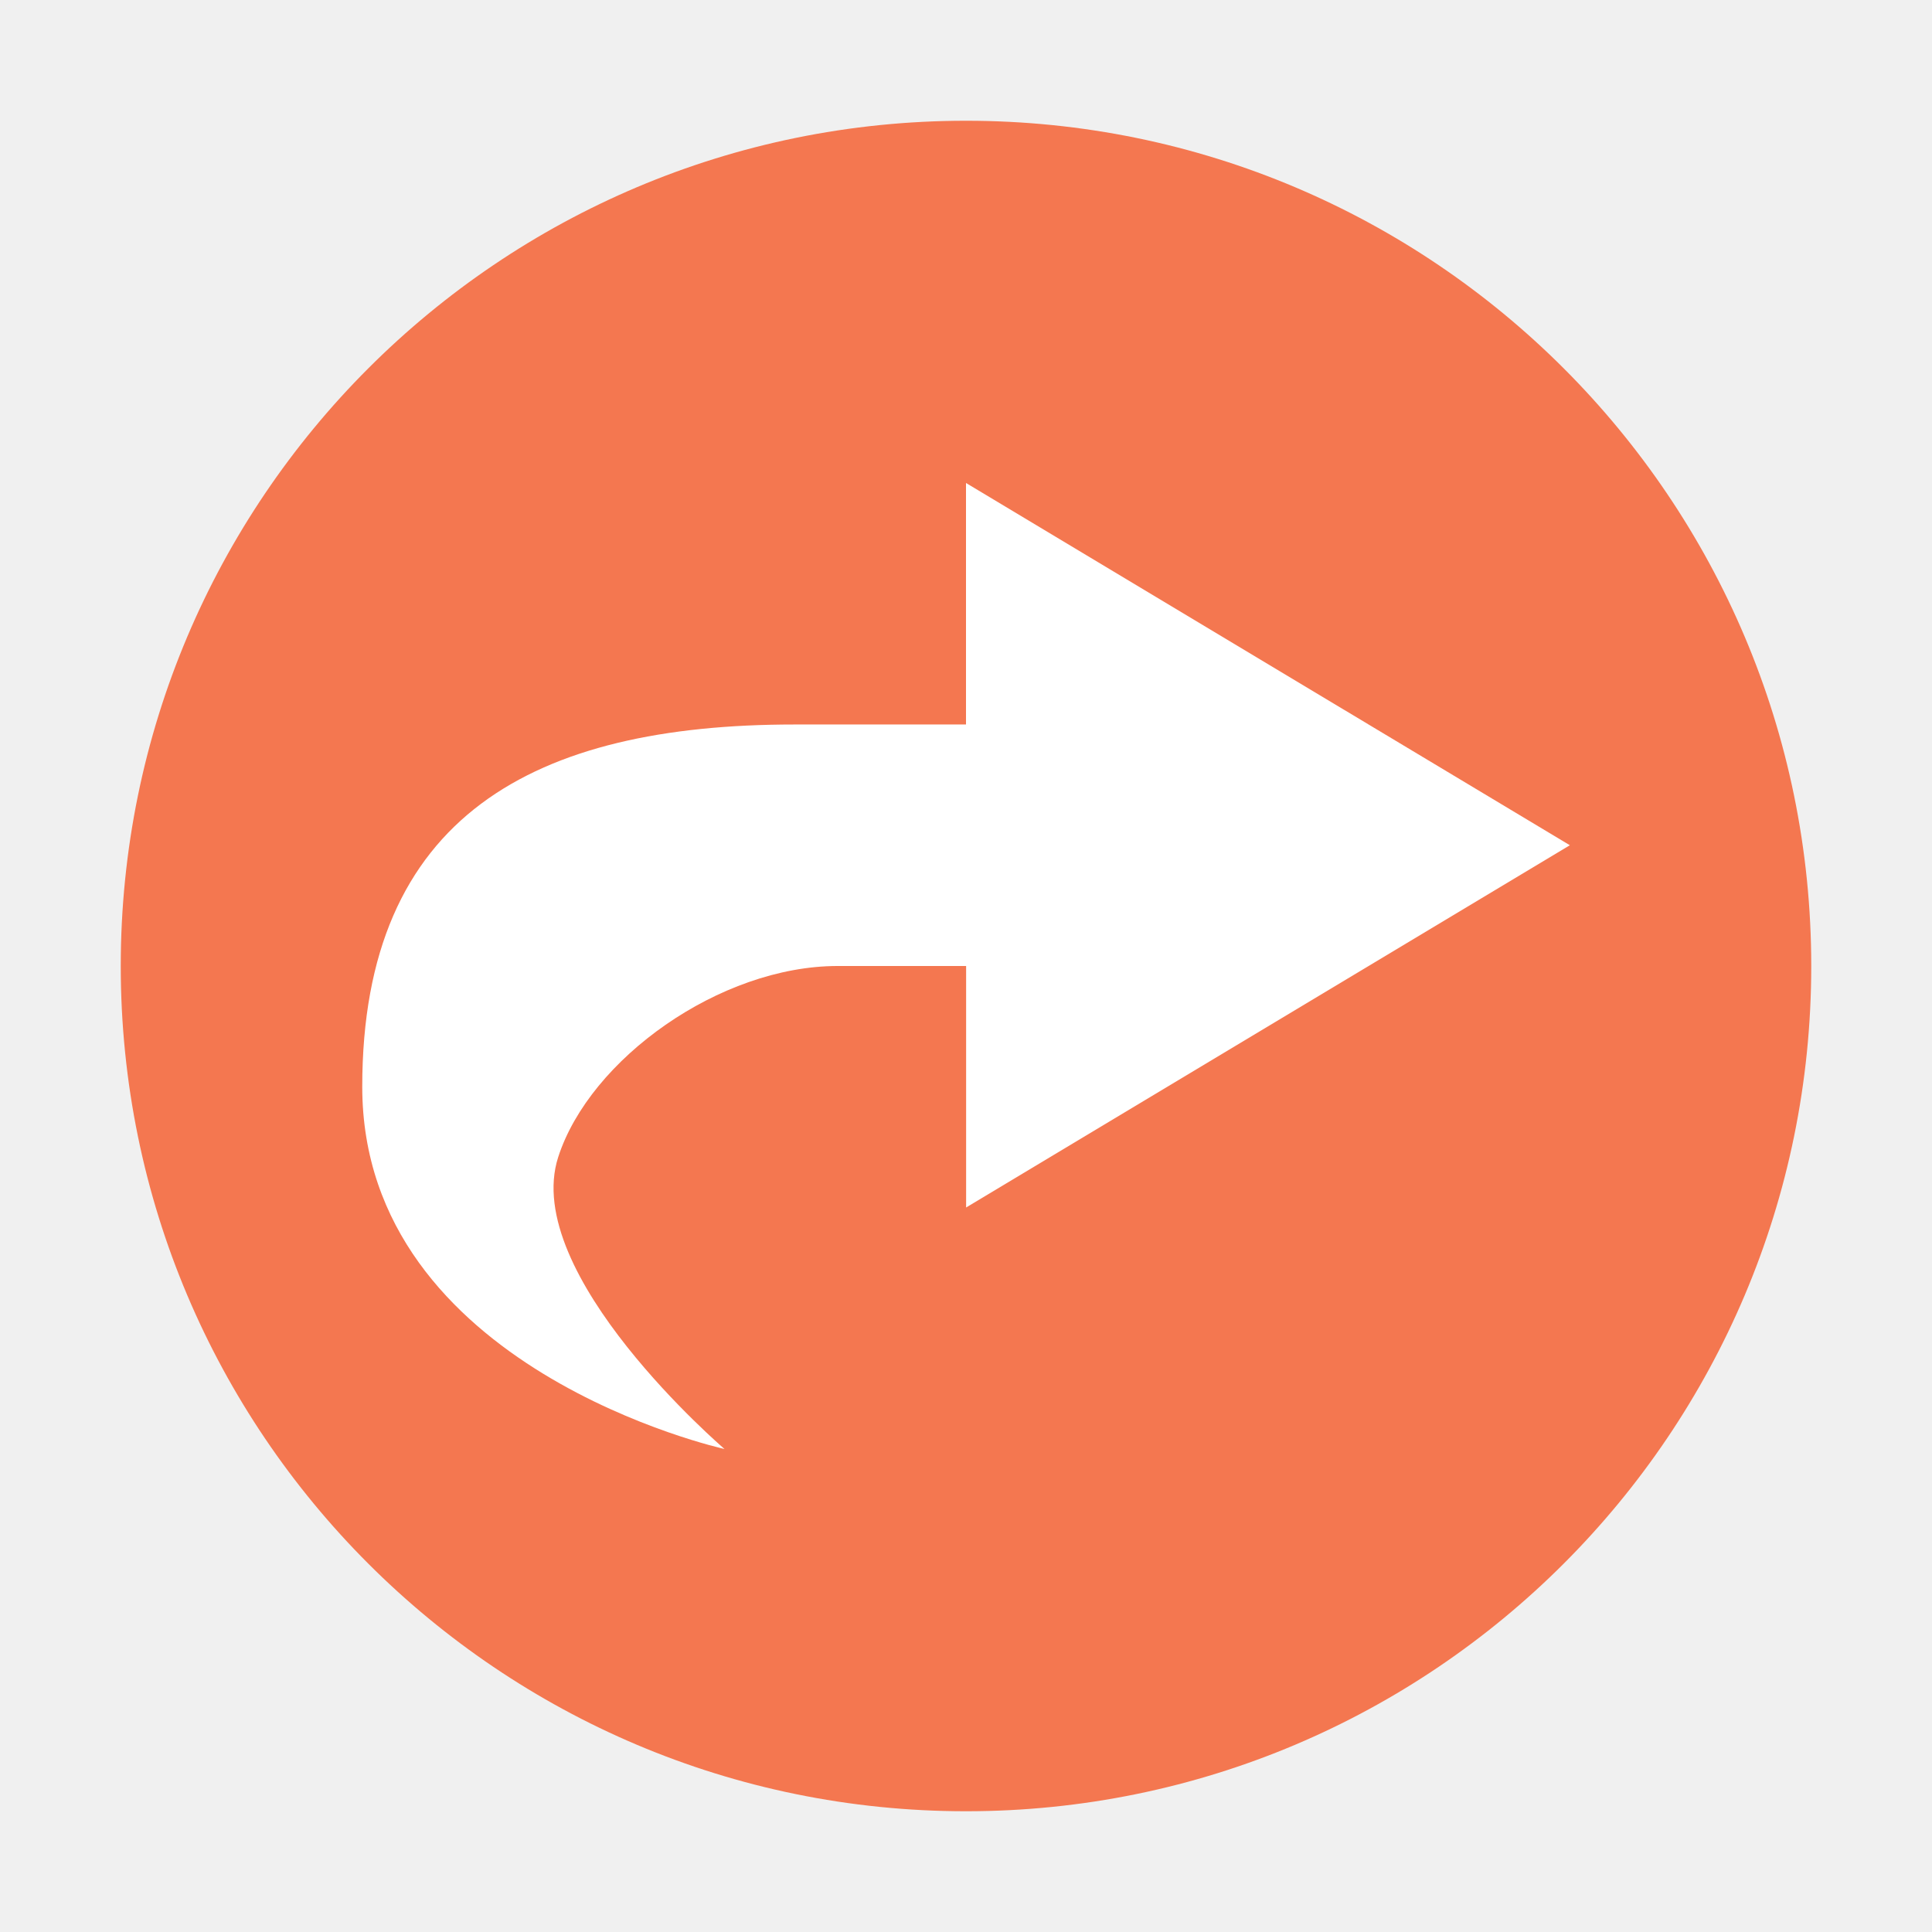
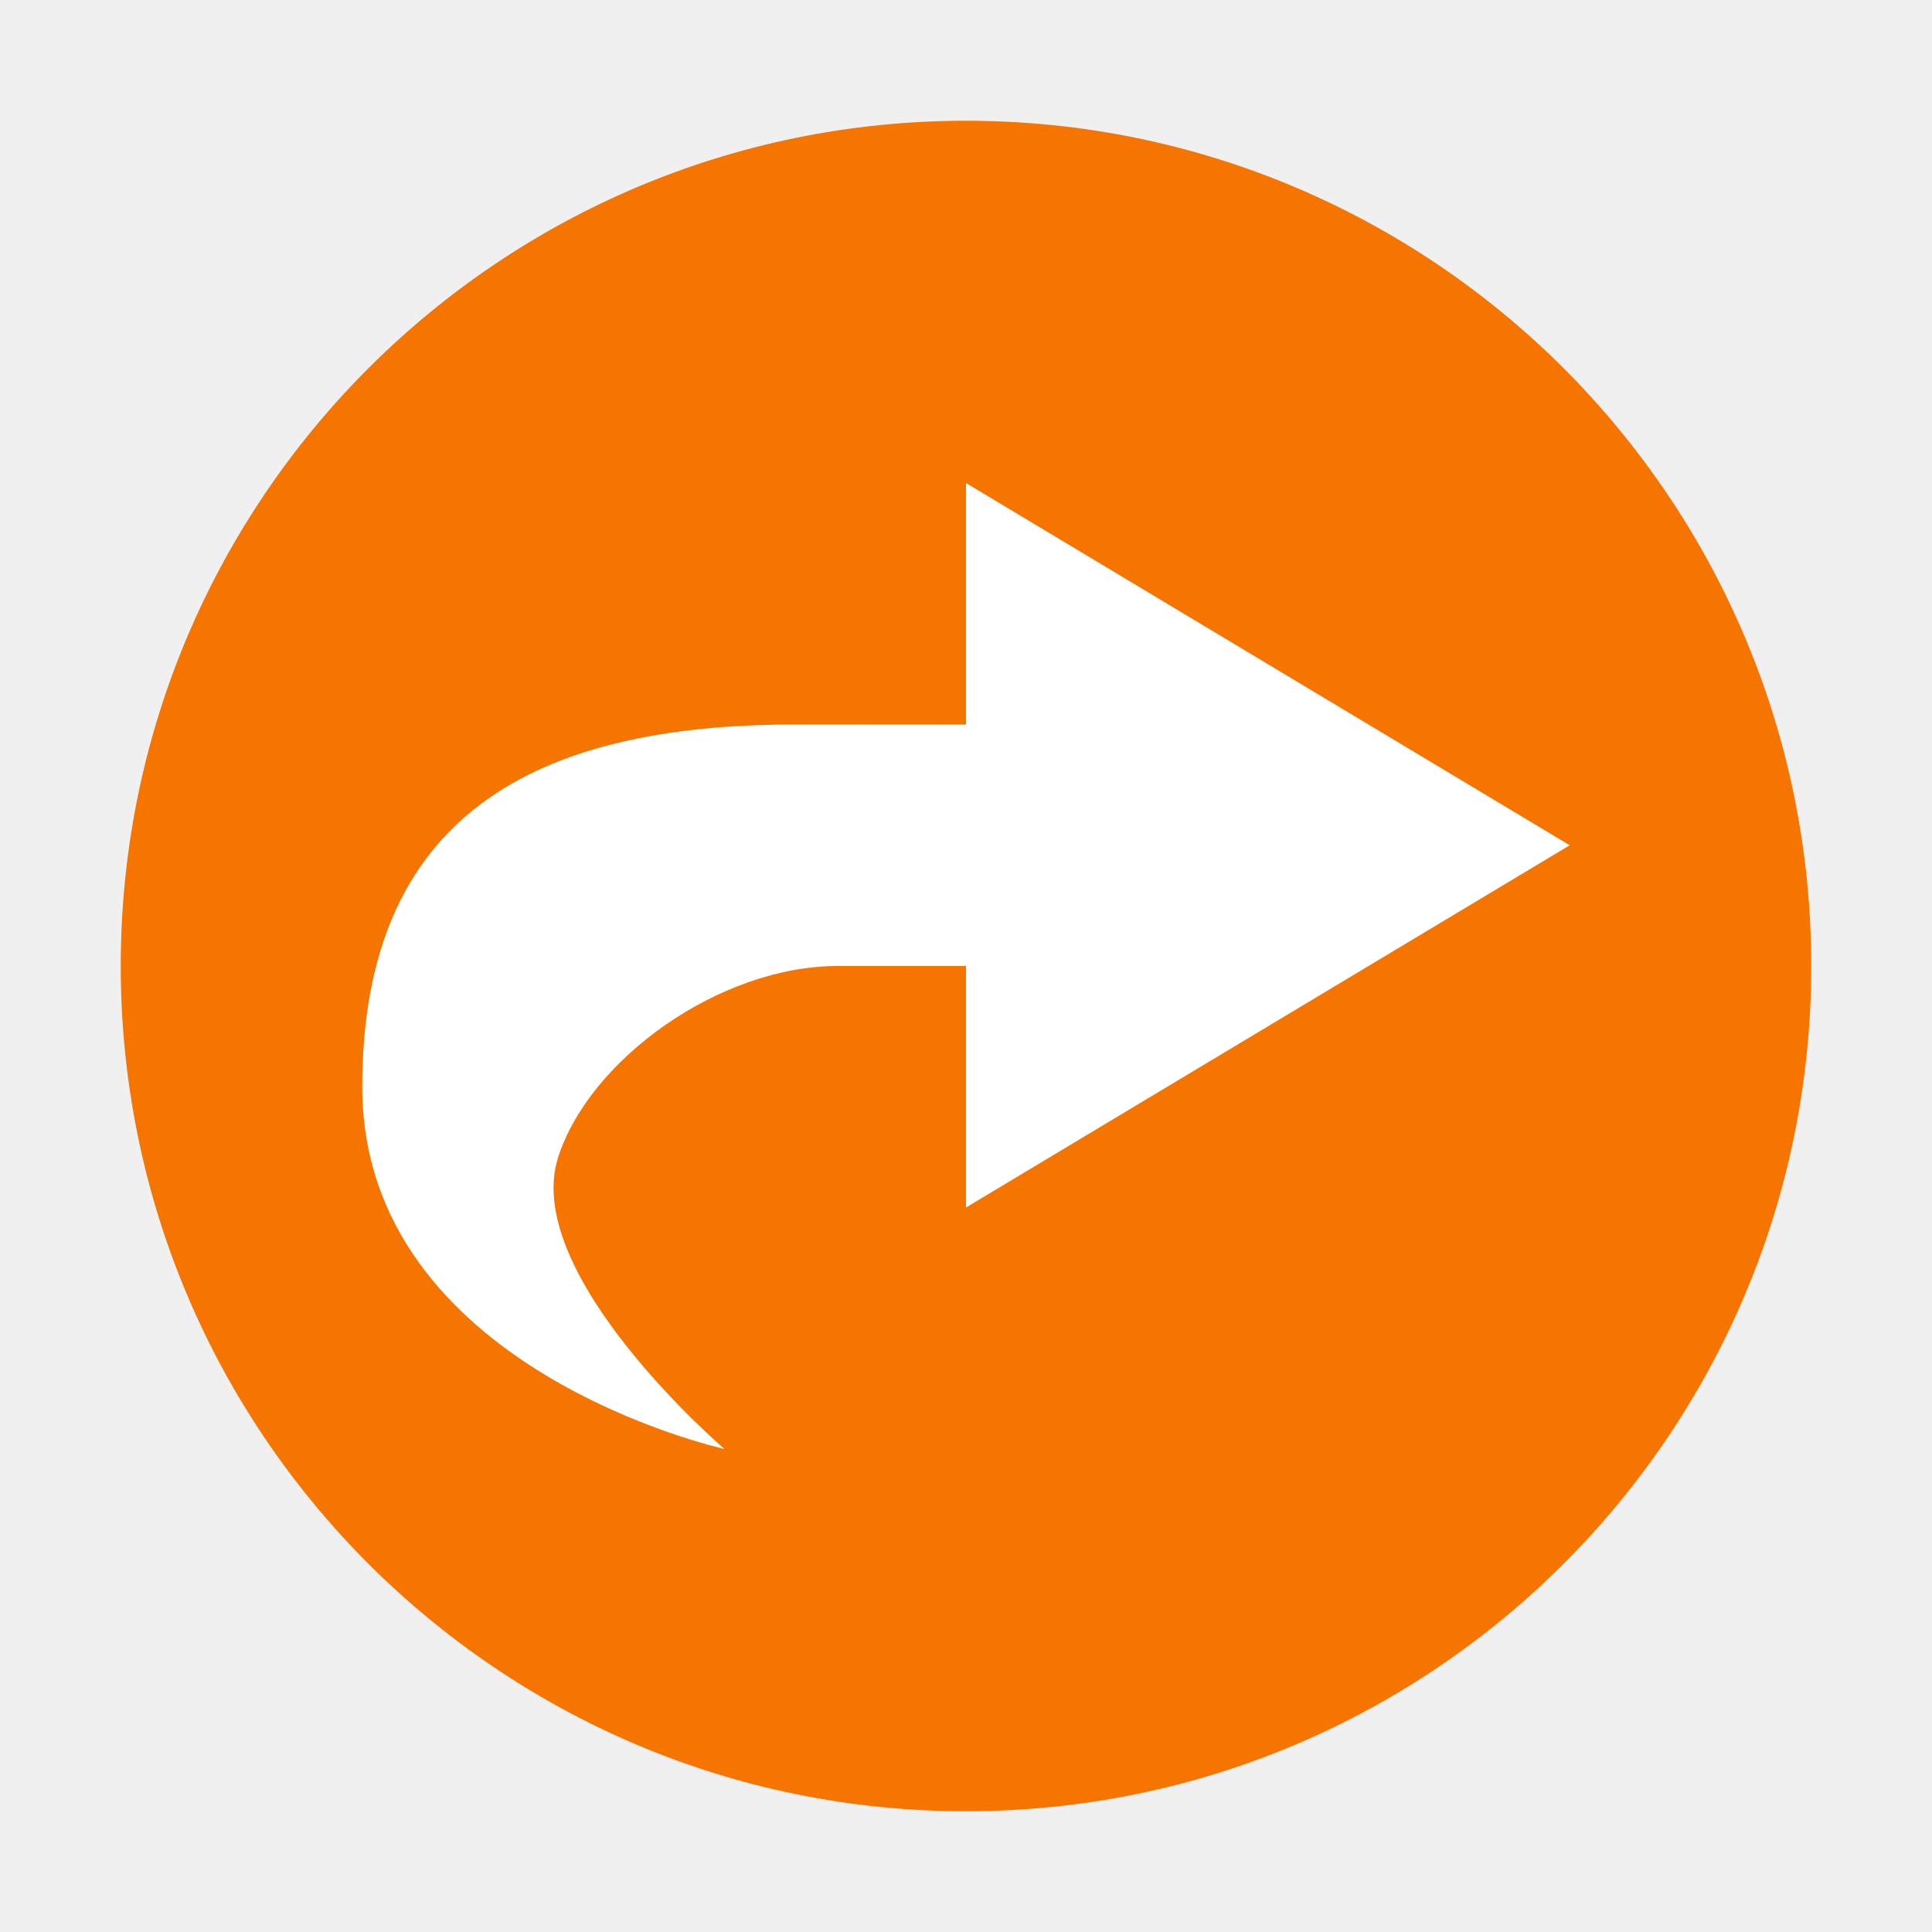
- <svg xmlns="http://www.w3.org/2000/svg" xmlns:ns1="http://www.openswatchbook.org/uri/2009/osb" width="16" height="16" viewBox="0 0 16 16" id="svg2" version="1.1">
-   <defs id="defs4">
-     <linearGradient ns1:paint="solid" id="linearGradient5606">
-       <stop style="stop-color:#000000;stop-opacity:1;" offset="0" id="stop5608" />
-     </linearGradient>
+ <svg xmlns="http://www.w3.org/2000/svg" viewBox="0 0 16 16">
+   <defs id="defs3051">
+     <style type="text/css" id="current-color-scheme">
+       .ColorScheme-Text {
+         color:#4d4d4d;
+       }
+       .ColorScheme-NeutralText {
+         color:#f67400;
+       }
+       </style>
  </defs>
-   <g id="layer1" transform="translate(0,-1036.362)">
-     <circle style="opacity:1;fill:#f47750;fill-opacity:1;stroke:none;stroke-width:2;stroke-linecap:round;stroke-linejoin:round;stroke-miterlimit:4;stroke-dasharray:none;stroke-opacity:1" id="path4136" cx="8" cy="1044.362" r="7" />
-     <path style="color:#bebebe;font-style:normal;font-variant:normal;font-weight:normal;font-stretch:normal;line-height:normal;font-family:Sans;-inkscape-font-specification:Sans;text-indent:0;text-align:start;text-decoration:none;text-decoration-line:none;letter-spacing:normal;word-spacing:normal;text-transform:none;direction:ltr;block-progression:tb;writing-mode:lr-tb;baseline-shift:baseline;text-anchor:start;display:inline;overflow:visible;visibility:visible;opacity:1;fill:#ffffff;fill-opacity:1;fill-rule:nonzero;stroke:none;stroke-width:0;marker:none;enable-background:accumulate" id="path4651" d="m 8,1040.362 0,2 -1.421,0 c -2.148,0 -3.579,0.751 -3.579,3 0,2.34 3,3 3,3 0,0 -1.691,-1.448 -1.377,-2.418 0.262,-0.811 1.338,-1.582 2.315,-1.582 l 1.063,0 0,2 5,-3 z" />
-   </g>
+   <path style="fill:currentColor;fill-opacity:1;stroke:none" class="ColorScheme-NeutralText" d="M 8 1 A 7 7 0 0 0 1 8 A 7 7 0 0 0 8 15 A 7 7 0 0 0 15 8 A 7 7 0 0 0 8 1 z " />
+   <path style="fill:#ffffff;fill-opacity:1;stroke:none" d="M 8 4 L 8 6 L 6.58 6 C 4.432 6 3 6.751 3 9 C 3 11.34 6 12 6 12 C 6 12 4.31 10.552 4.623 9.582 C 4.885 8.771 5.96 8 6.938 8 L 8 8 L 8 10 L 13 7 L 8 4 z " />
</svg>
